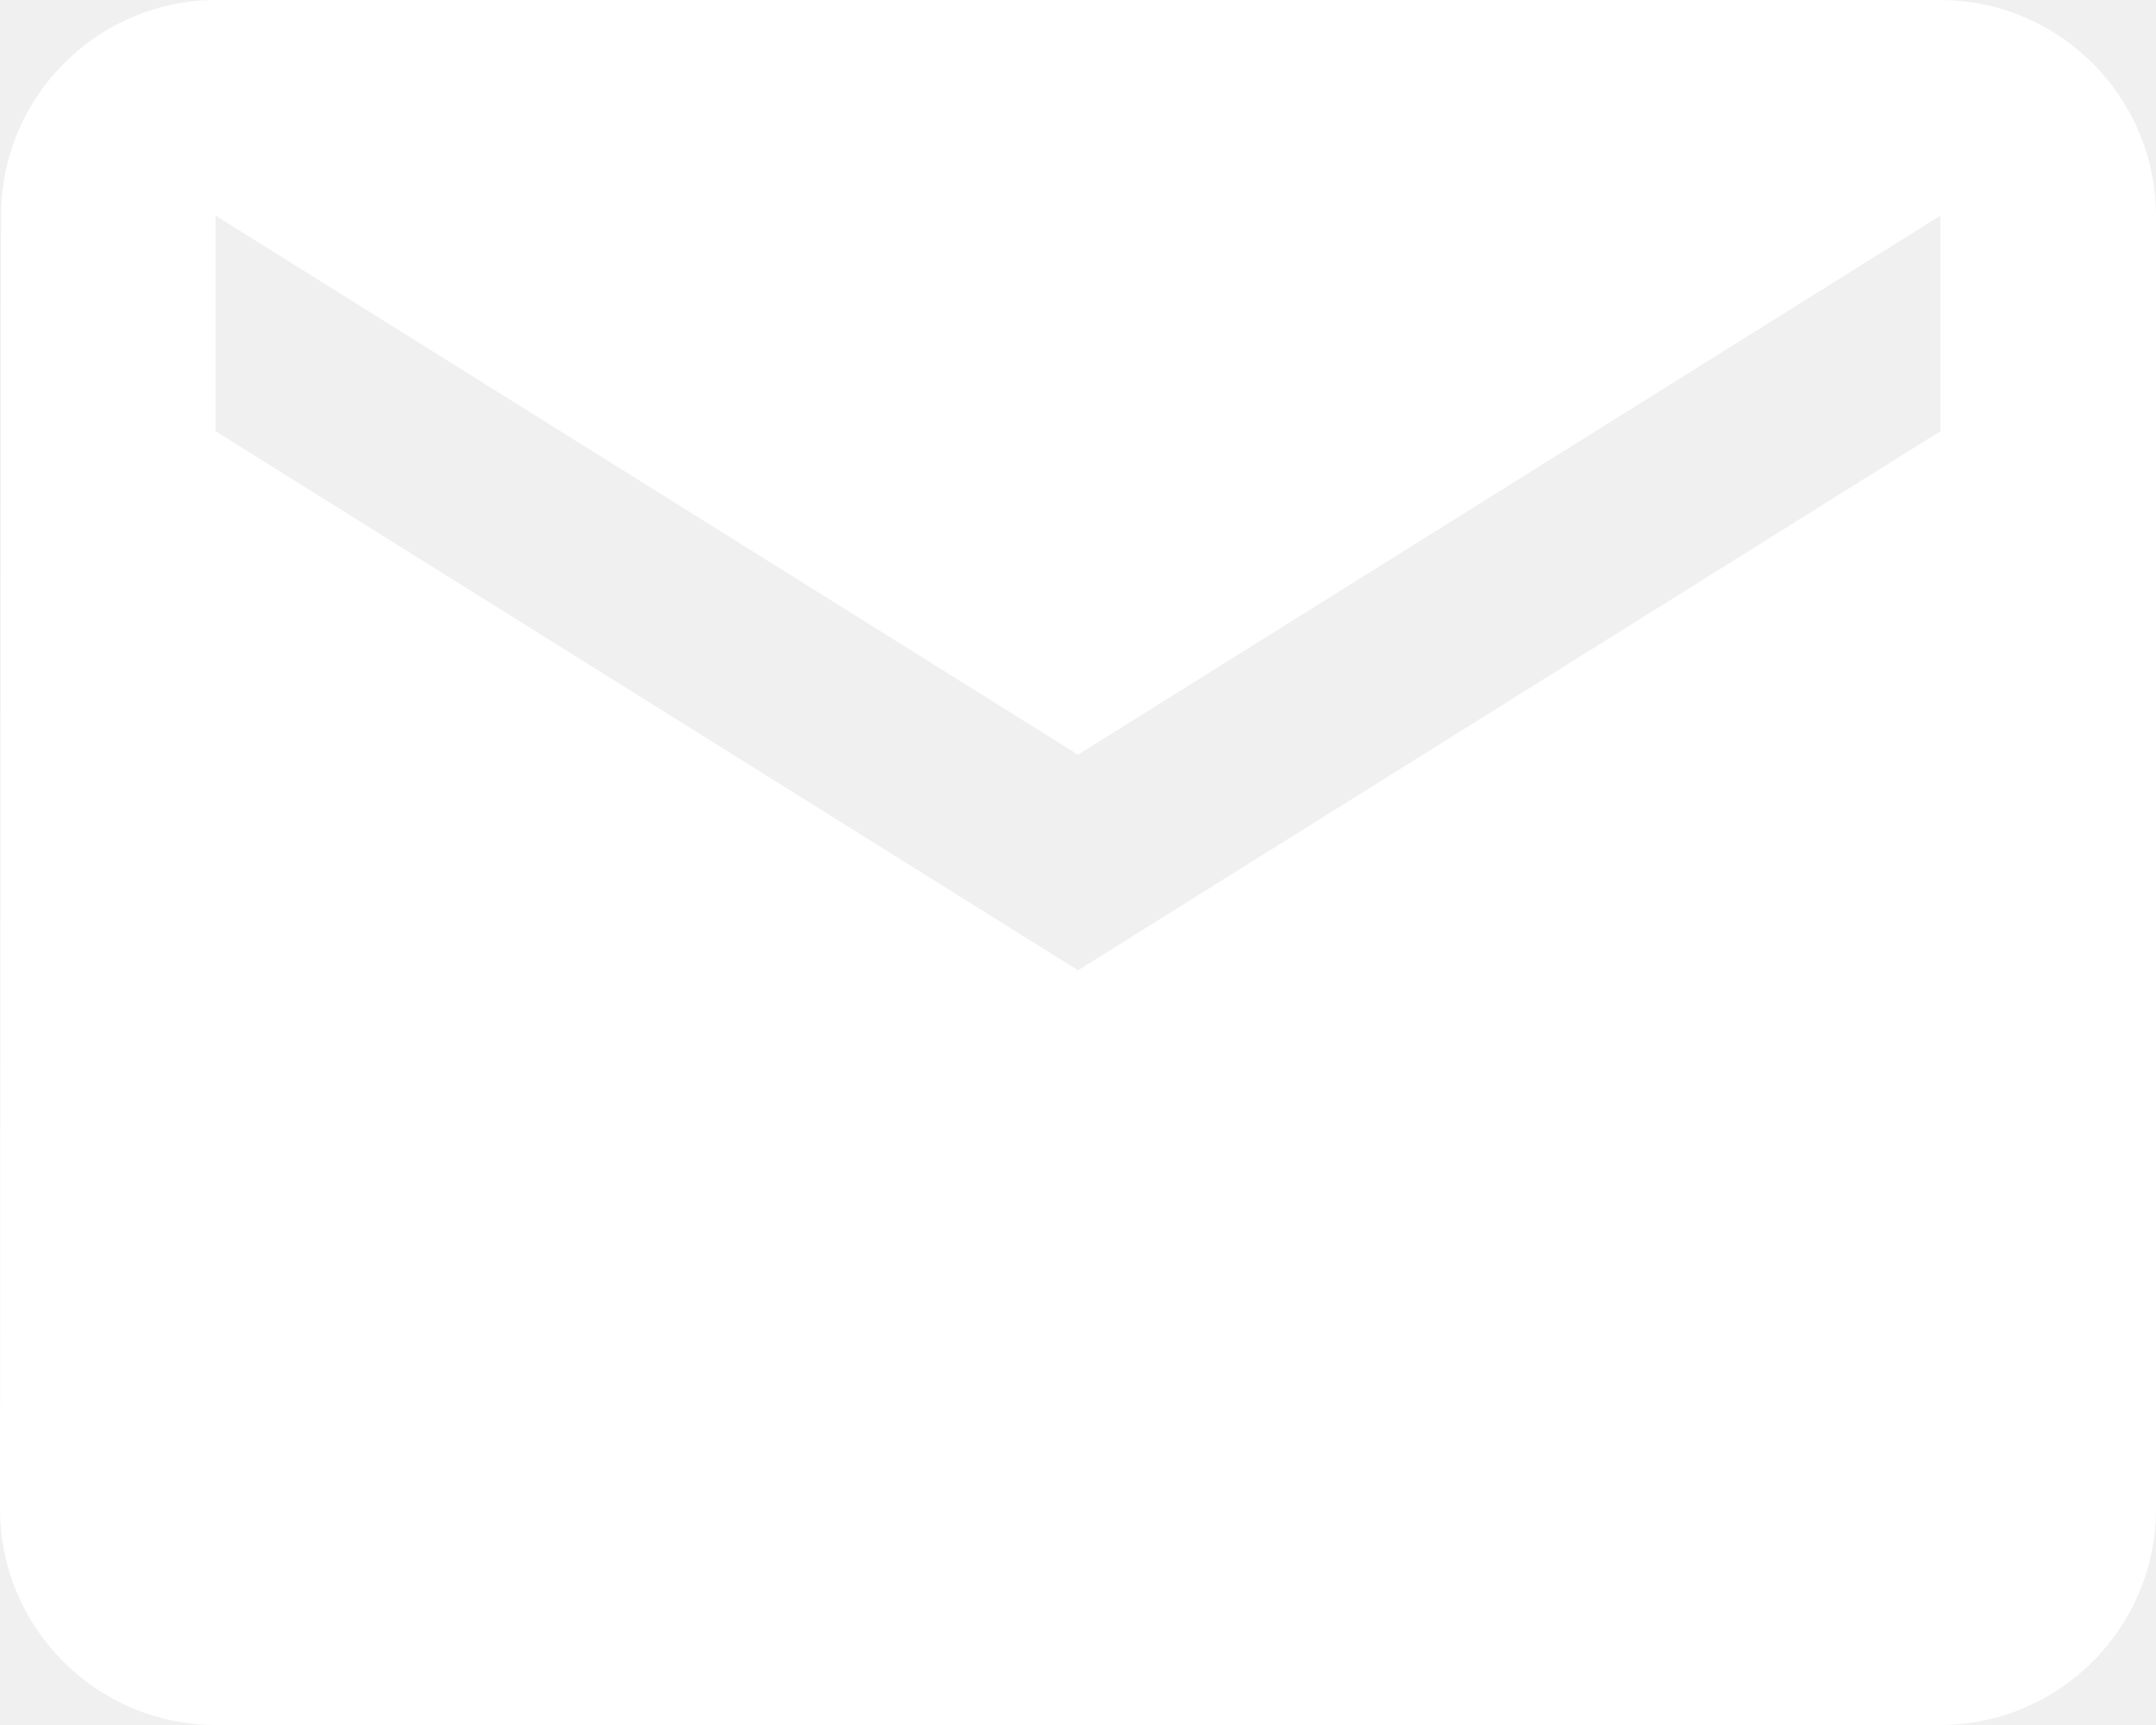
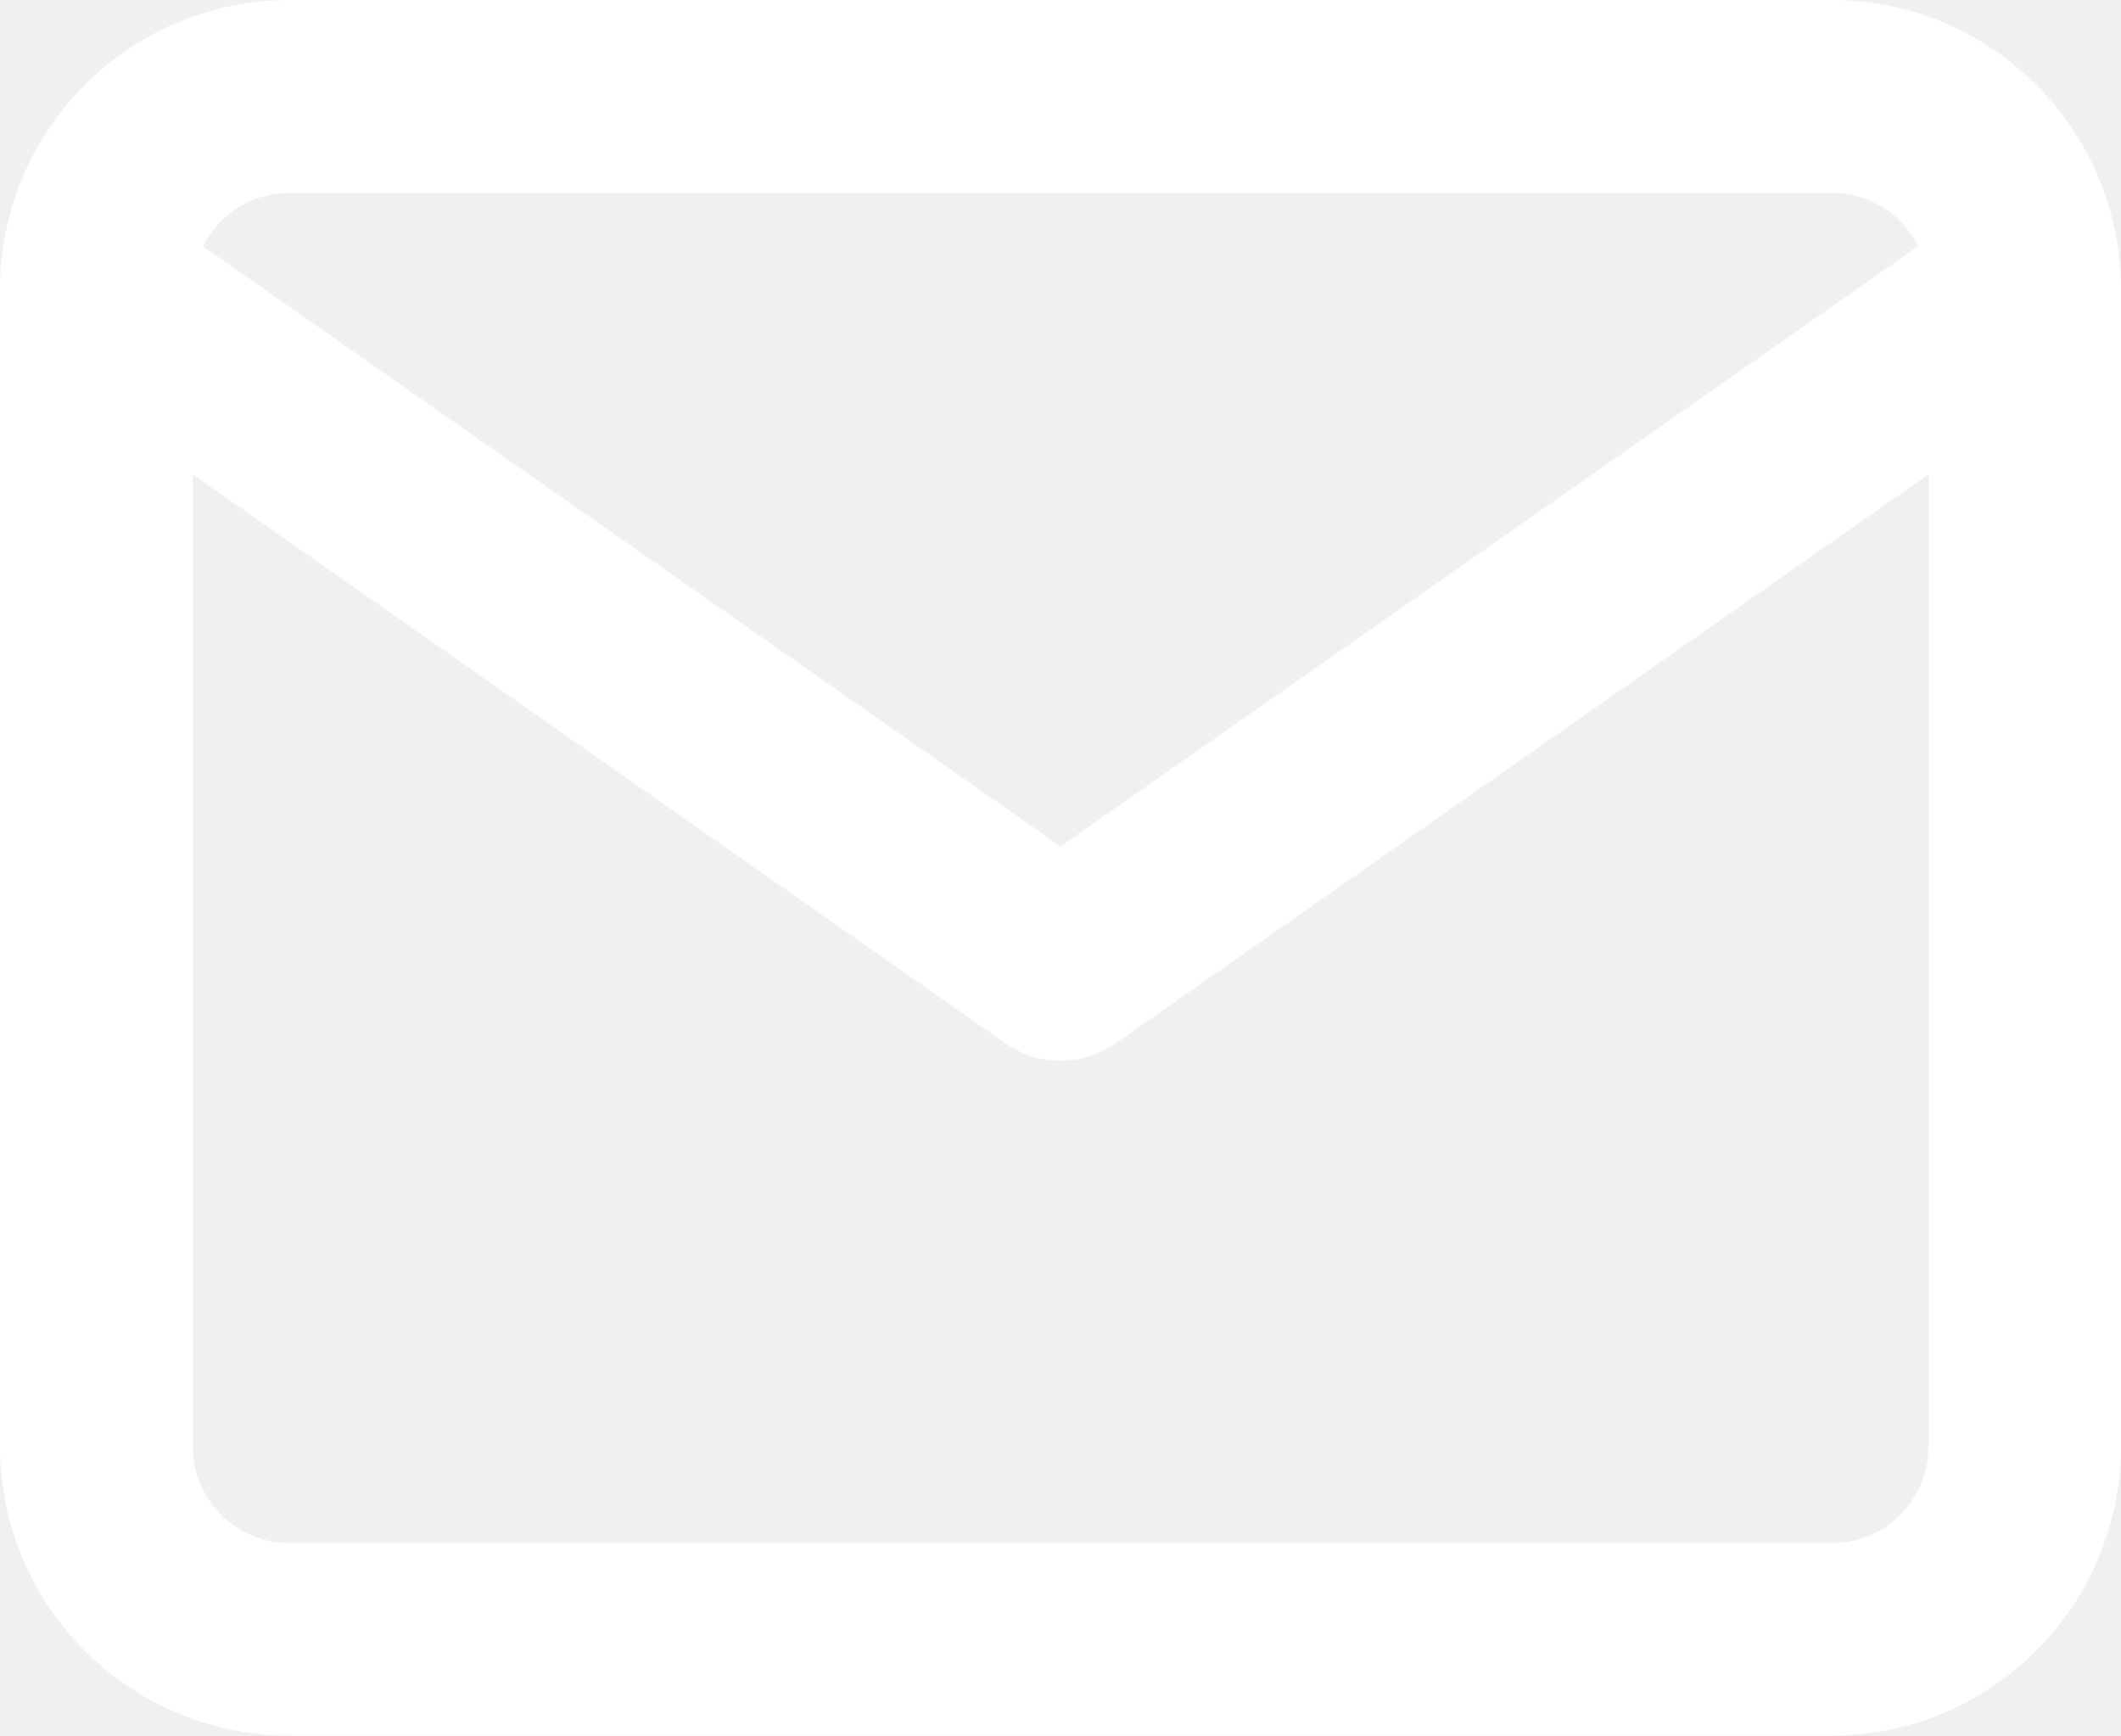
- <svg xmlns="http://www.w3.org/2000/svg" width="30" height="24" viewBox="0 0 30 24">
-   <path id="Icon_material-email" data-name="Icon material-email" d="M30,6H6A3,3,0,0,0,3.015,9L3,27a3.009,3.009,0,0,0,3,3H30a3.009,3.009,0,0,0,3-3V9A3.009,3.009,0,0,0,30,6Zm0,6L18,19.5,6,12V9l12,7.5L30,9Z" transform="translate(-3 -6)" fill="#fff" />
+ <svg xmlns="http://www.w3.org/2000/svg" width="23.37" height="19.121" viewBox="0 0 23.37 19.121">
+   <g id="Icon_feather-mail" data-name="Icon feather-mail" transform="translate(-1.5 -4.5)">
+     <path id="Path_30712" data-name="Path 30712" d="M4.687,4.5h17A3.19,3.19,0,0,1,24.87,7.687V20.434a3.19,3.19,0,0,1-3.187,3.187h-17A3.19,3.19,0,0,1,1.5,20.434V7.687A3.19,3.19,0,0,1,4.687,4.5Zm17,17a1.063,1.063,0,0,0,1.062-1.062V7.687a1.063,1.063,0,0,0-1.062-1.062h-17A1.063,1.063,0,0,0,3.625,7.687V20.434A1.063,1.063,0,0,0,4.687,21.5Z" transform="translate(0)" fill="#fff" />
+     <path id="Path_30713" data-name="Path 30713" d="M13.185,17.061a1.061,1.061,0,0,1-.609-.192L1.953,9.433A1.062,1.062,0,1,1,3.171,7.692L13.185,14.7,23.2,7.692a1.062,1.062,0,1,1,1.218,1.741L13.794,16.869A1.061,1.061,0,0,1,13.185,17.061Z" transform="translate(0 -0.875)" fill="#fff" />
+   </g>
</svg>
